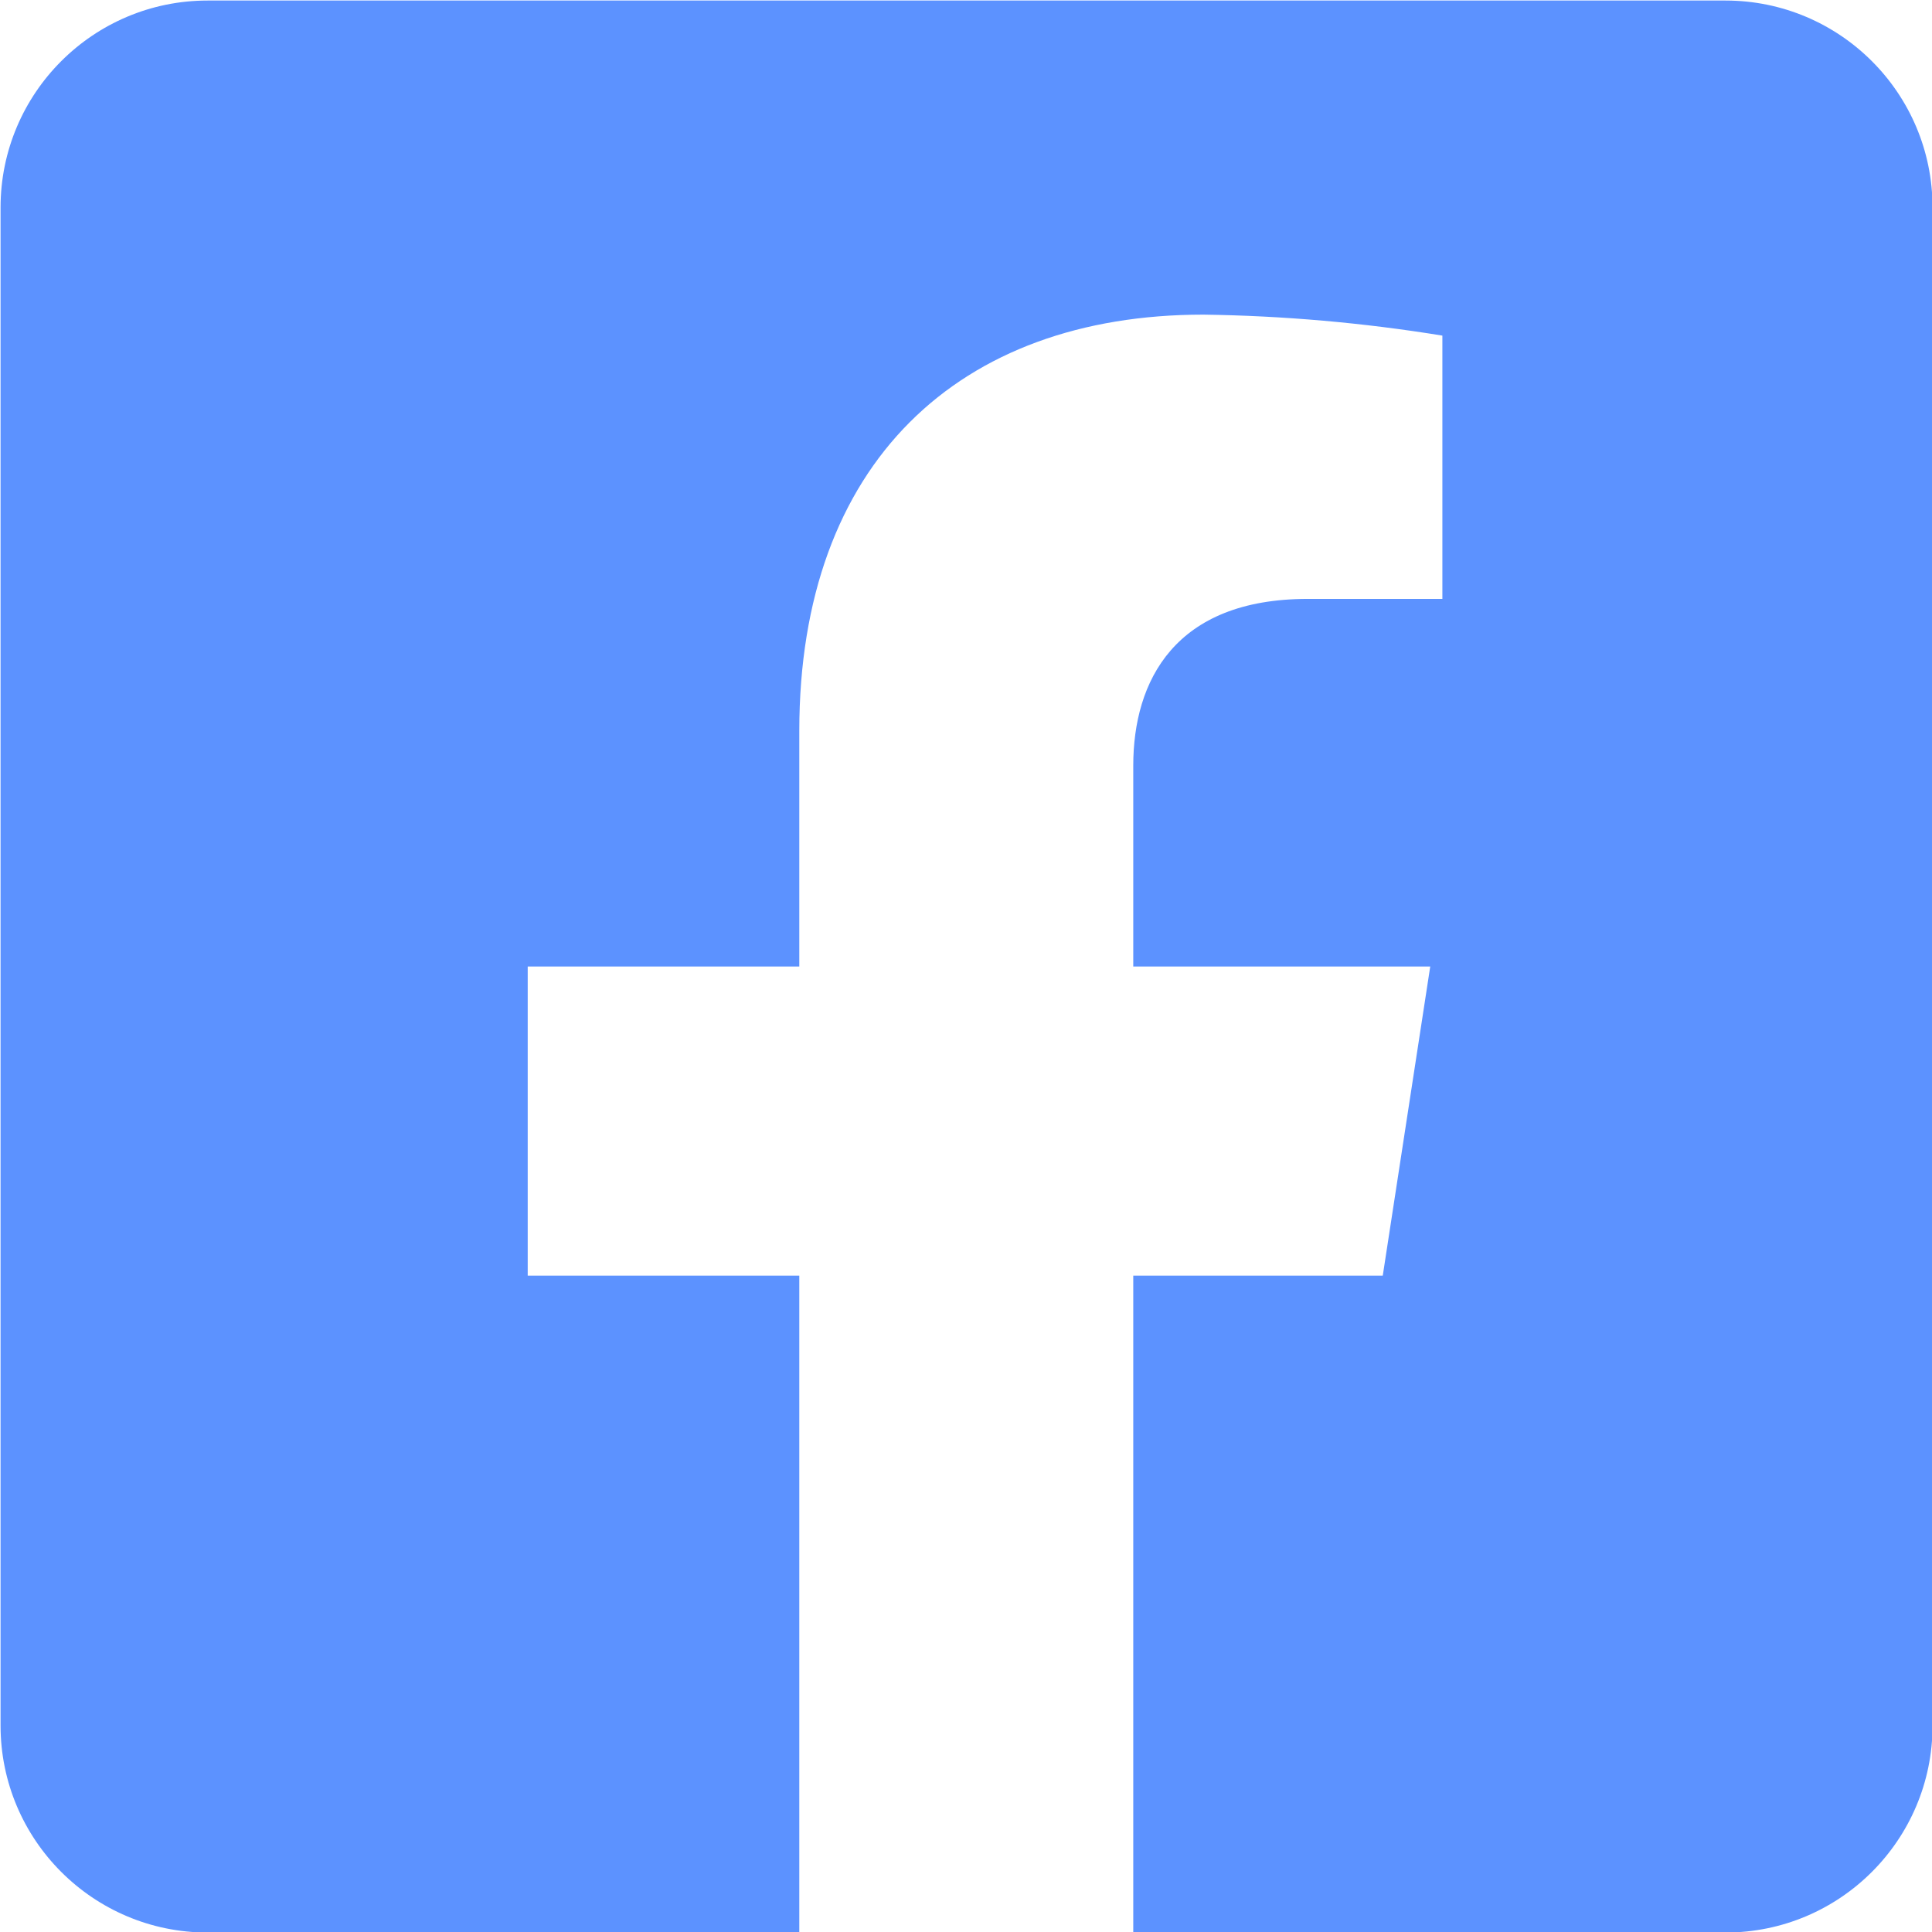
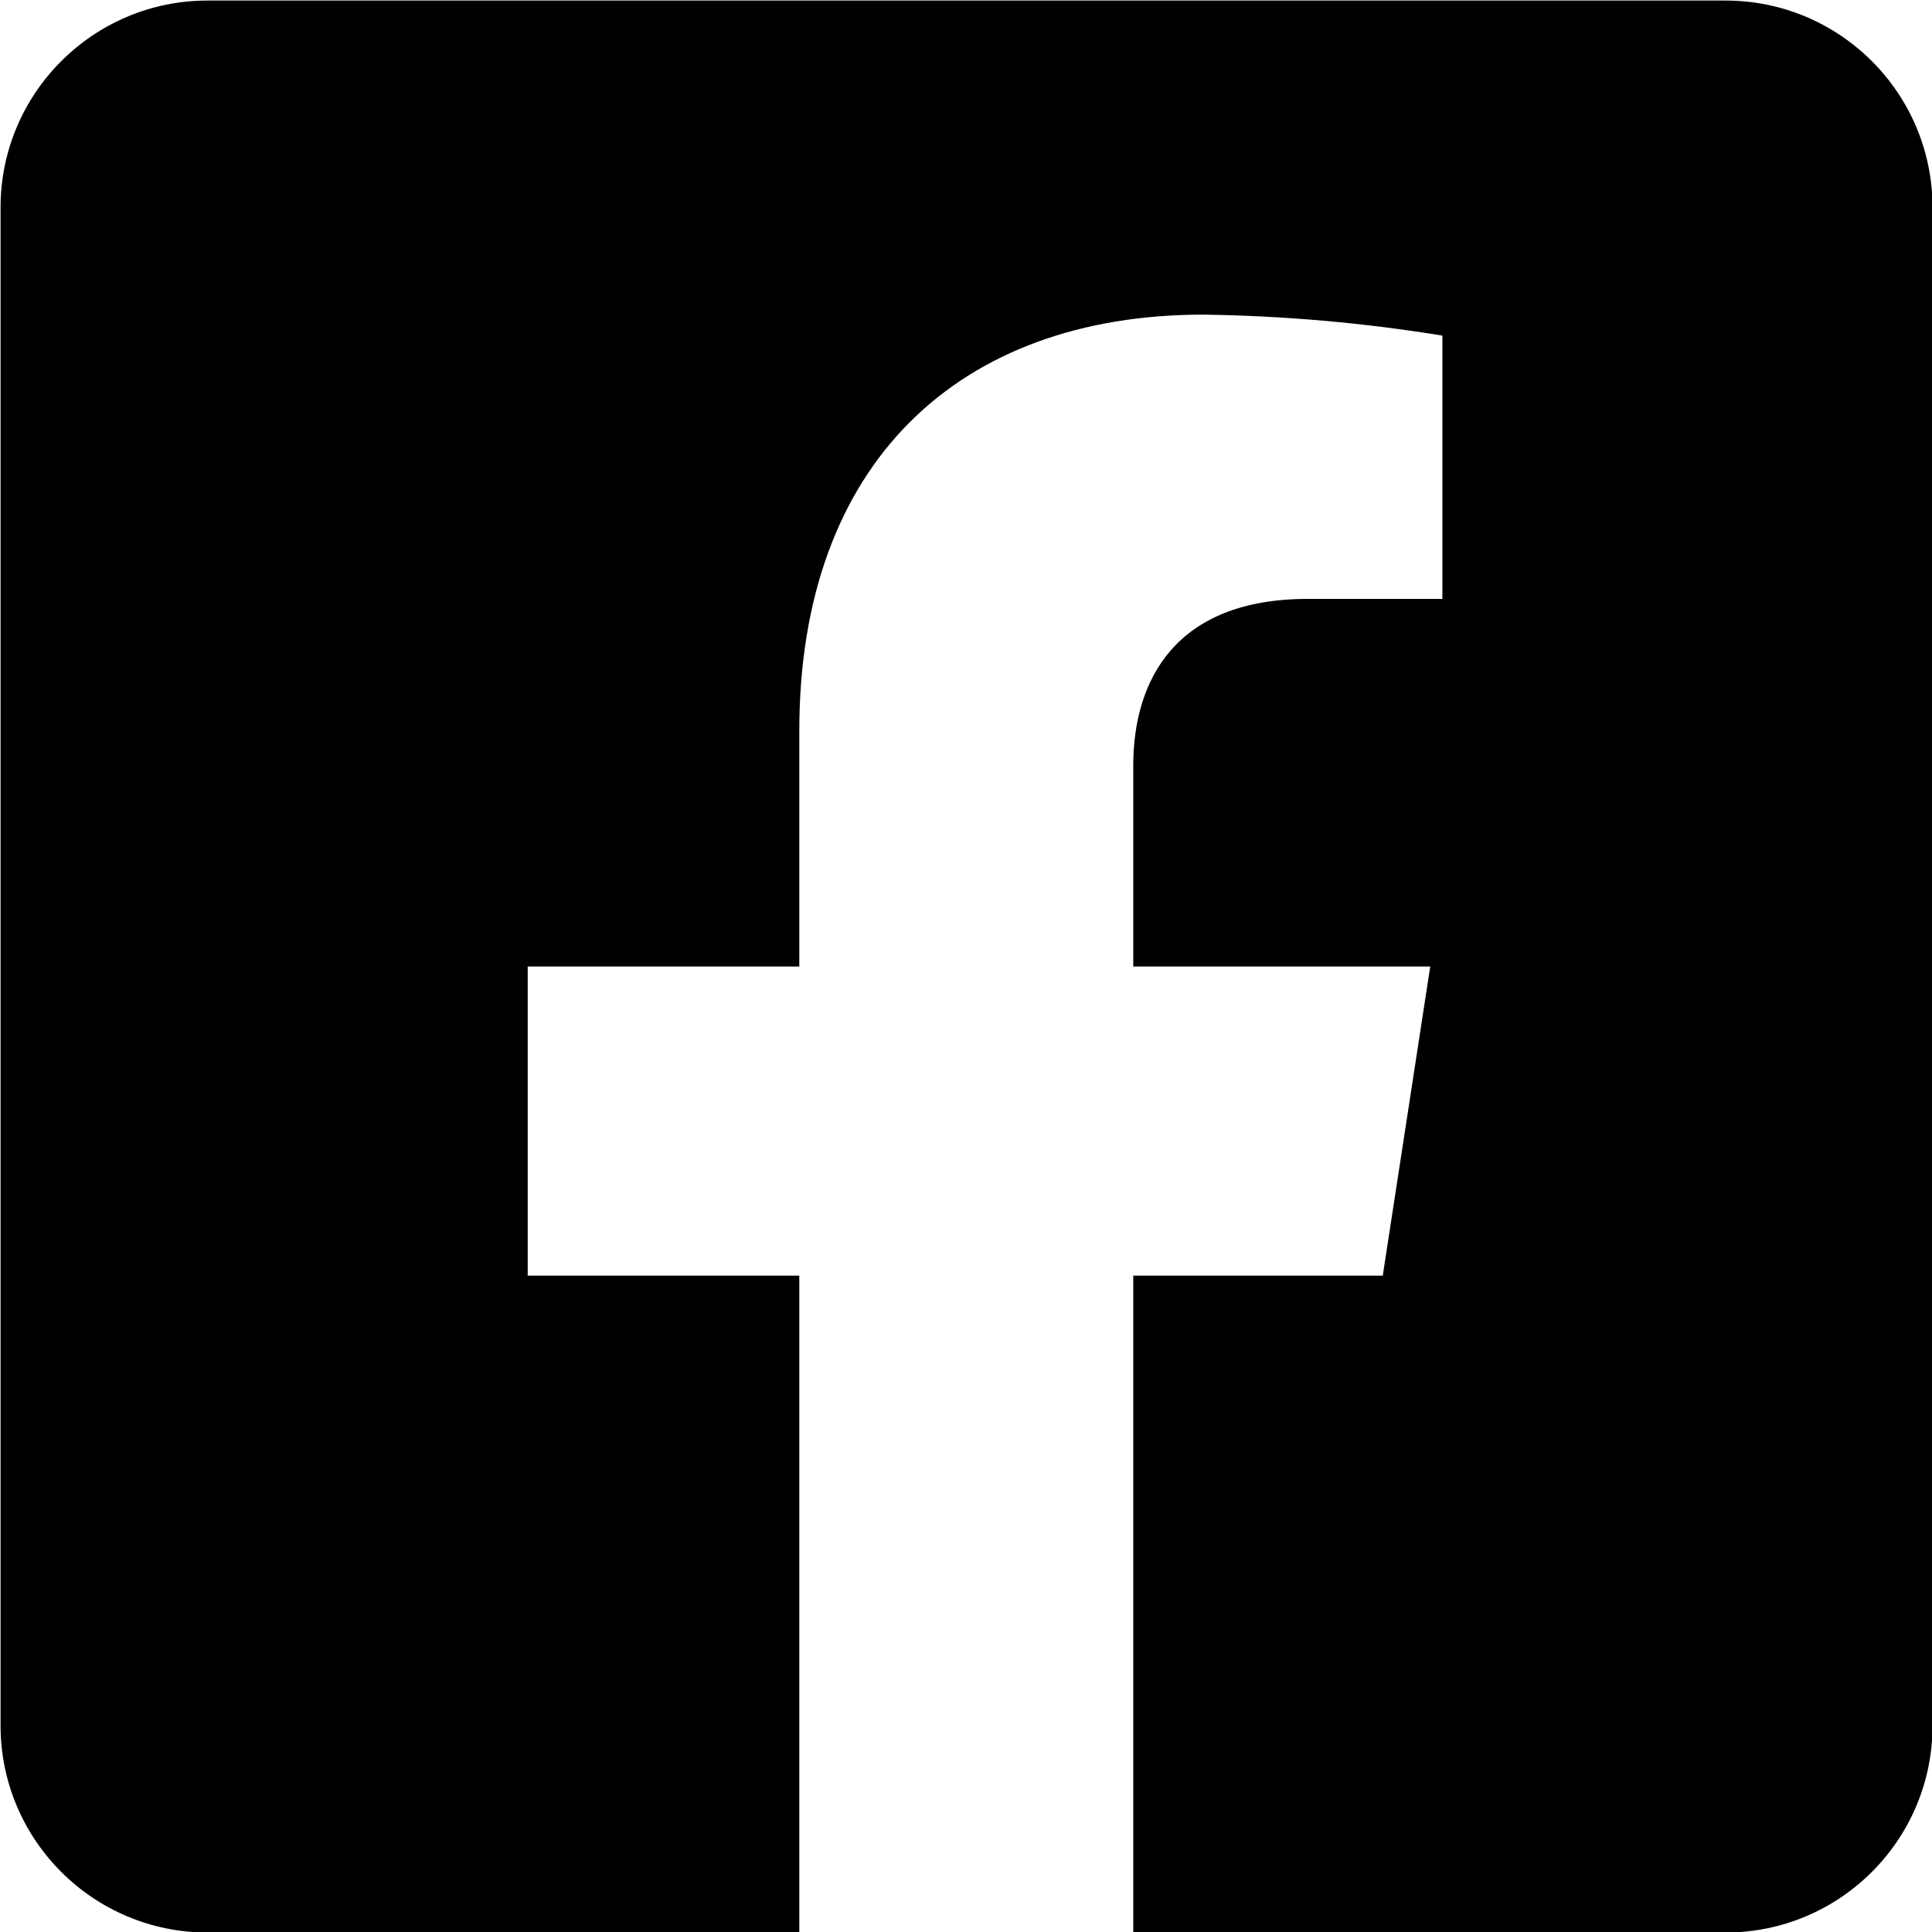
<svg xmlns="http://www.w3.org/2000/svg" width="35" height="35" viewBox="0 0 35 35">
-   <defs>
-     <style>
-       .cls-1 {
-         fill: #5c92ff;
-         fill-rule: evenodd;
-       }
-     </style>
-   </defs>
-   <path id="Facebook" class="cls-1" d="M2508.23,5795.73h-27.5a3.751,3.751,0,0,0-3.75,3.75v27.5a3.751,3.751,0,0,0,3.75,3.75h10.72v-11.9h-4.92v-5.6h4.92v-4.27c0-4.85,2.89-7.54,7.32-7.54a29.513,29.513,0,0,1,4.33.38v4.77h-2.44c-2.41,0-3.16,1.49-3.16,3.02v3.64h5.38l-0.86,5.6h-4.52v11.9h10.73a3.751,3.751,0,0,0,3.75-3.75v-27.5A3.751,3.751,0,0,0,2508.23,5795.73Z" transform="translate(-2476.97 -5795.72)" />
+   <path id="Facebook" class="icon-facebook" d="M2508.23,5795.73h-27.5a3.751,3.751,0,0,0-3.75,3.75v27.5a3.751,3.751,0,0,0,3.75,3.75h10.72v-11.9h-4.92v-5.6h4.92v-4.27c0-4.85,2.89-7.54,7.32-7.54a29.513,29.513,0,0,1,4.33.38v4.77h-2.44c-2.41,0-3.16,1.49-3.16,3.02v3.64h5.38l-0.86,5.6h-4.52v11.9h10.73a3.751,3.751,0,0,0,3.75-3.75v-27.5A3.751,3.751,0,0,0,2508.23,5795.73Z" transform="translate(-2476.97 -5795.72)" />
</svg>
